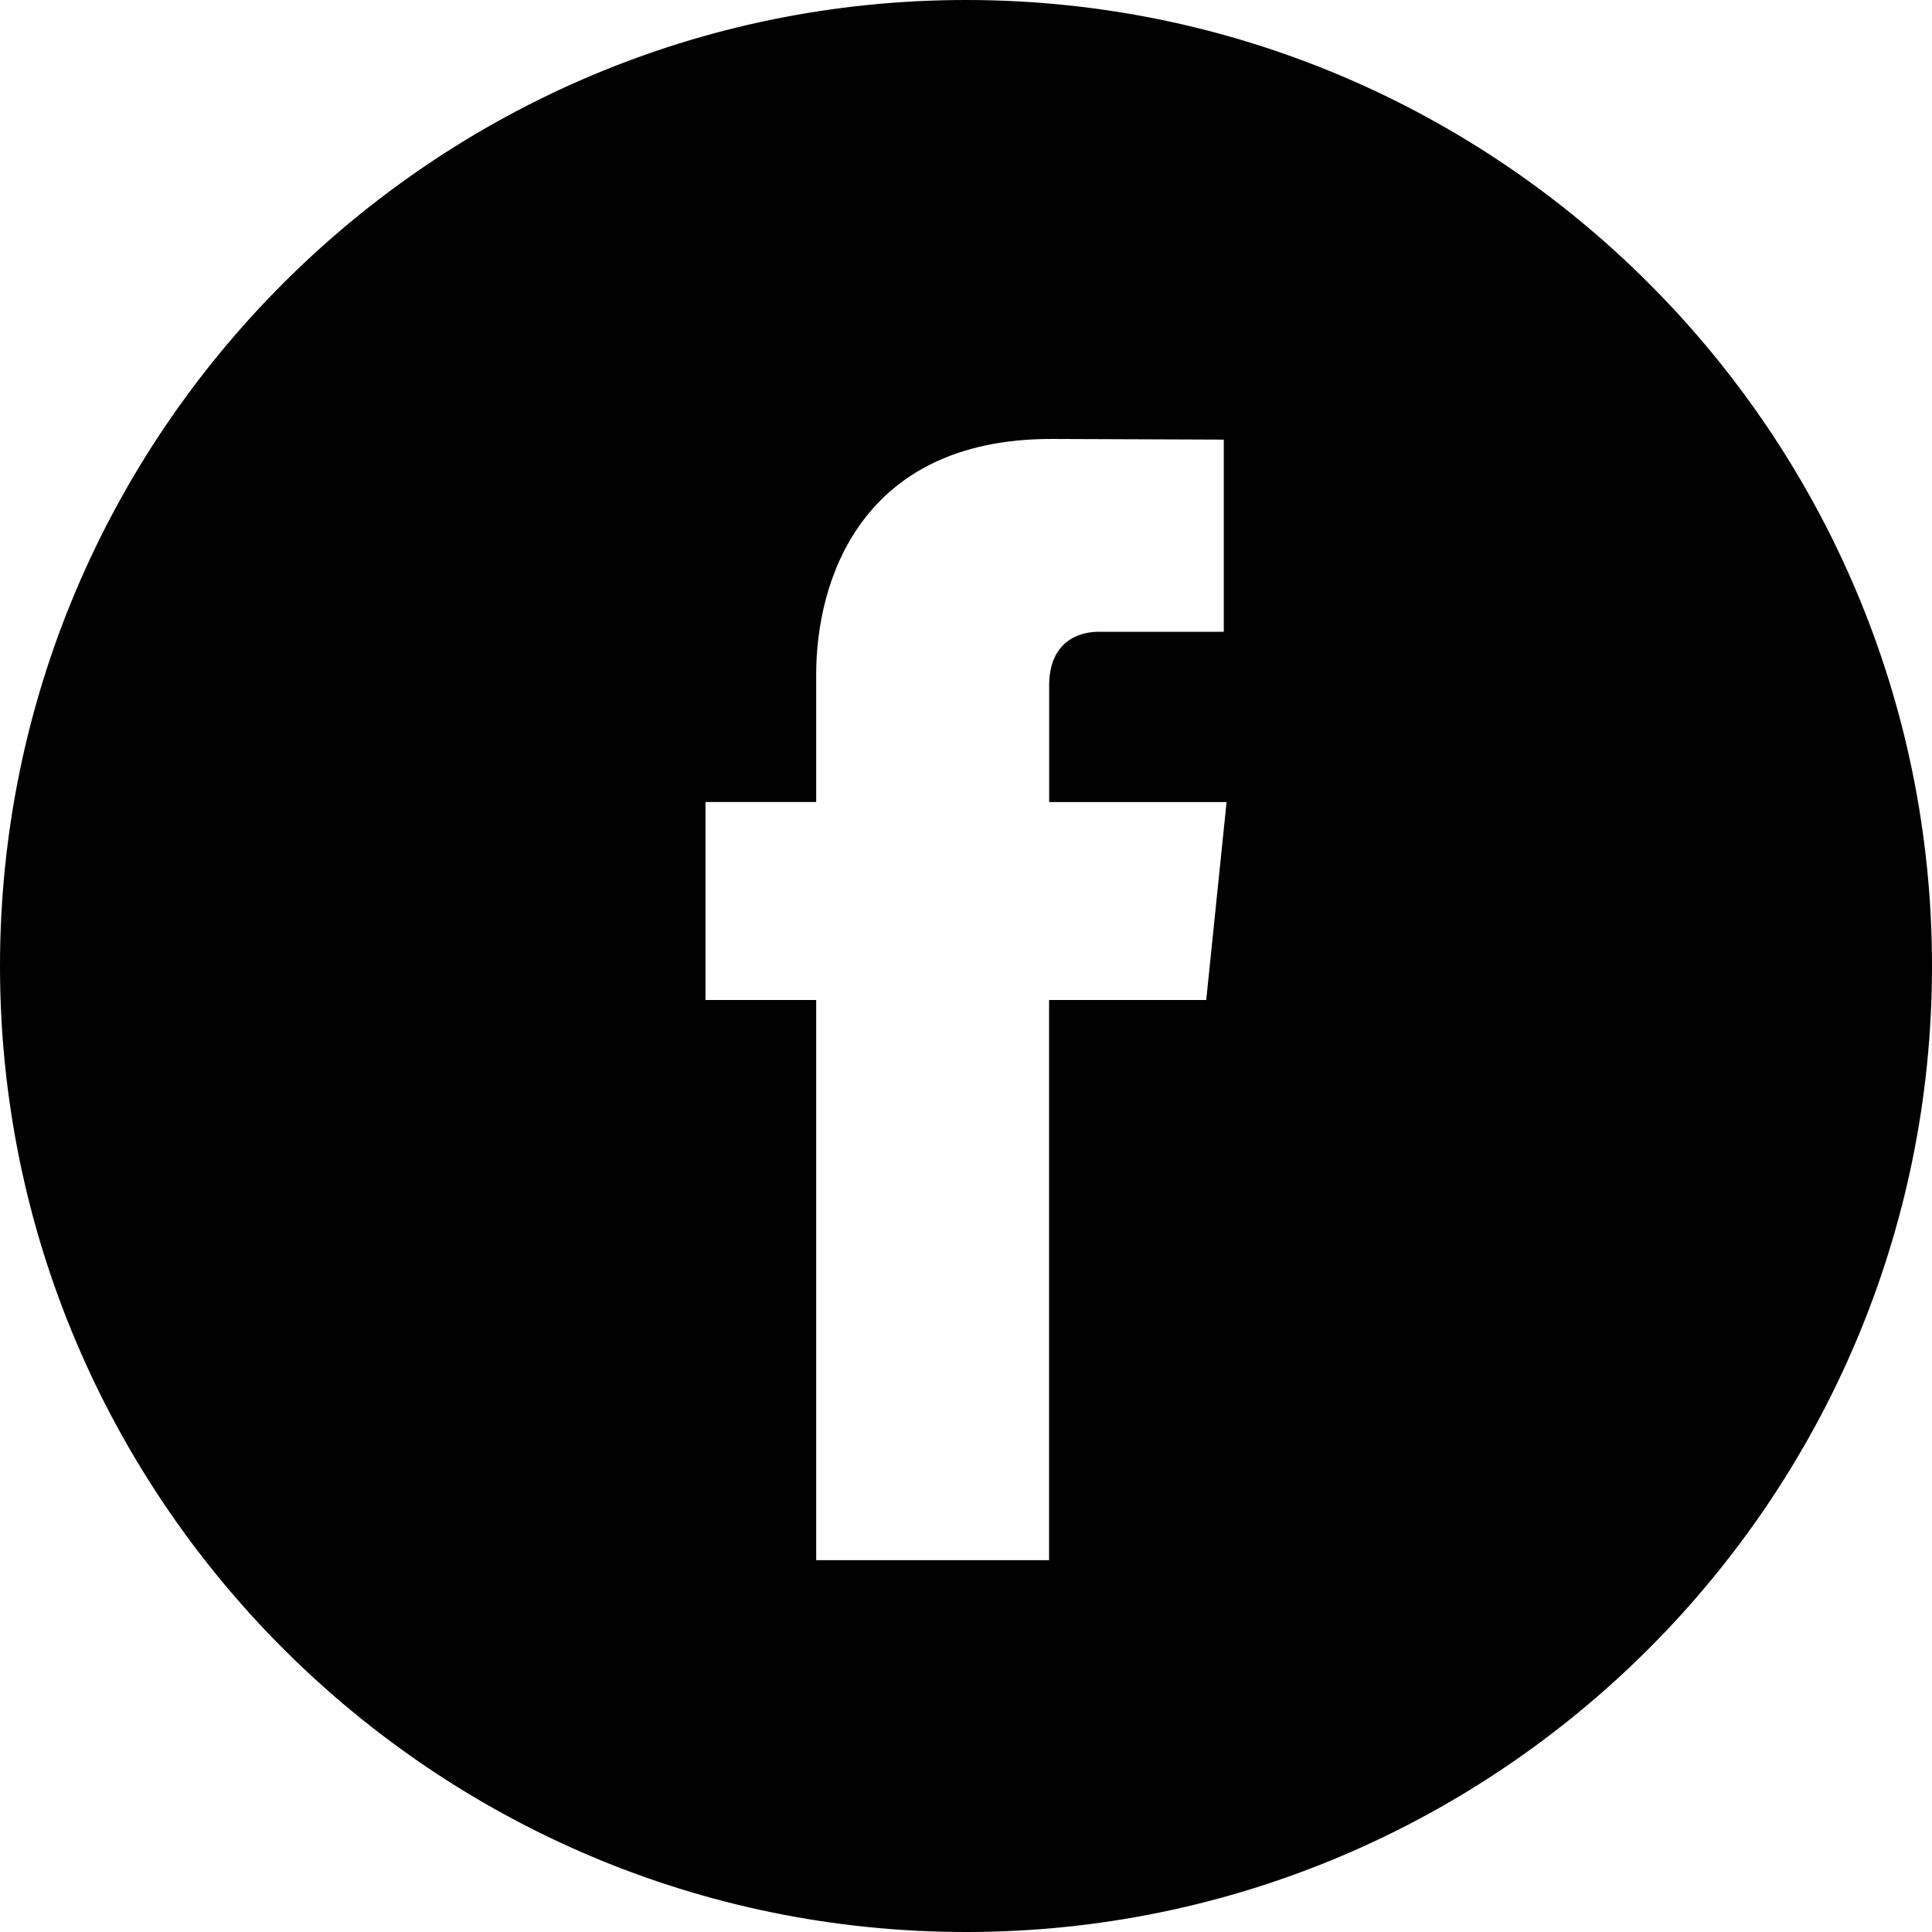
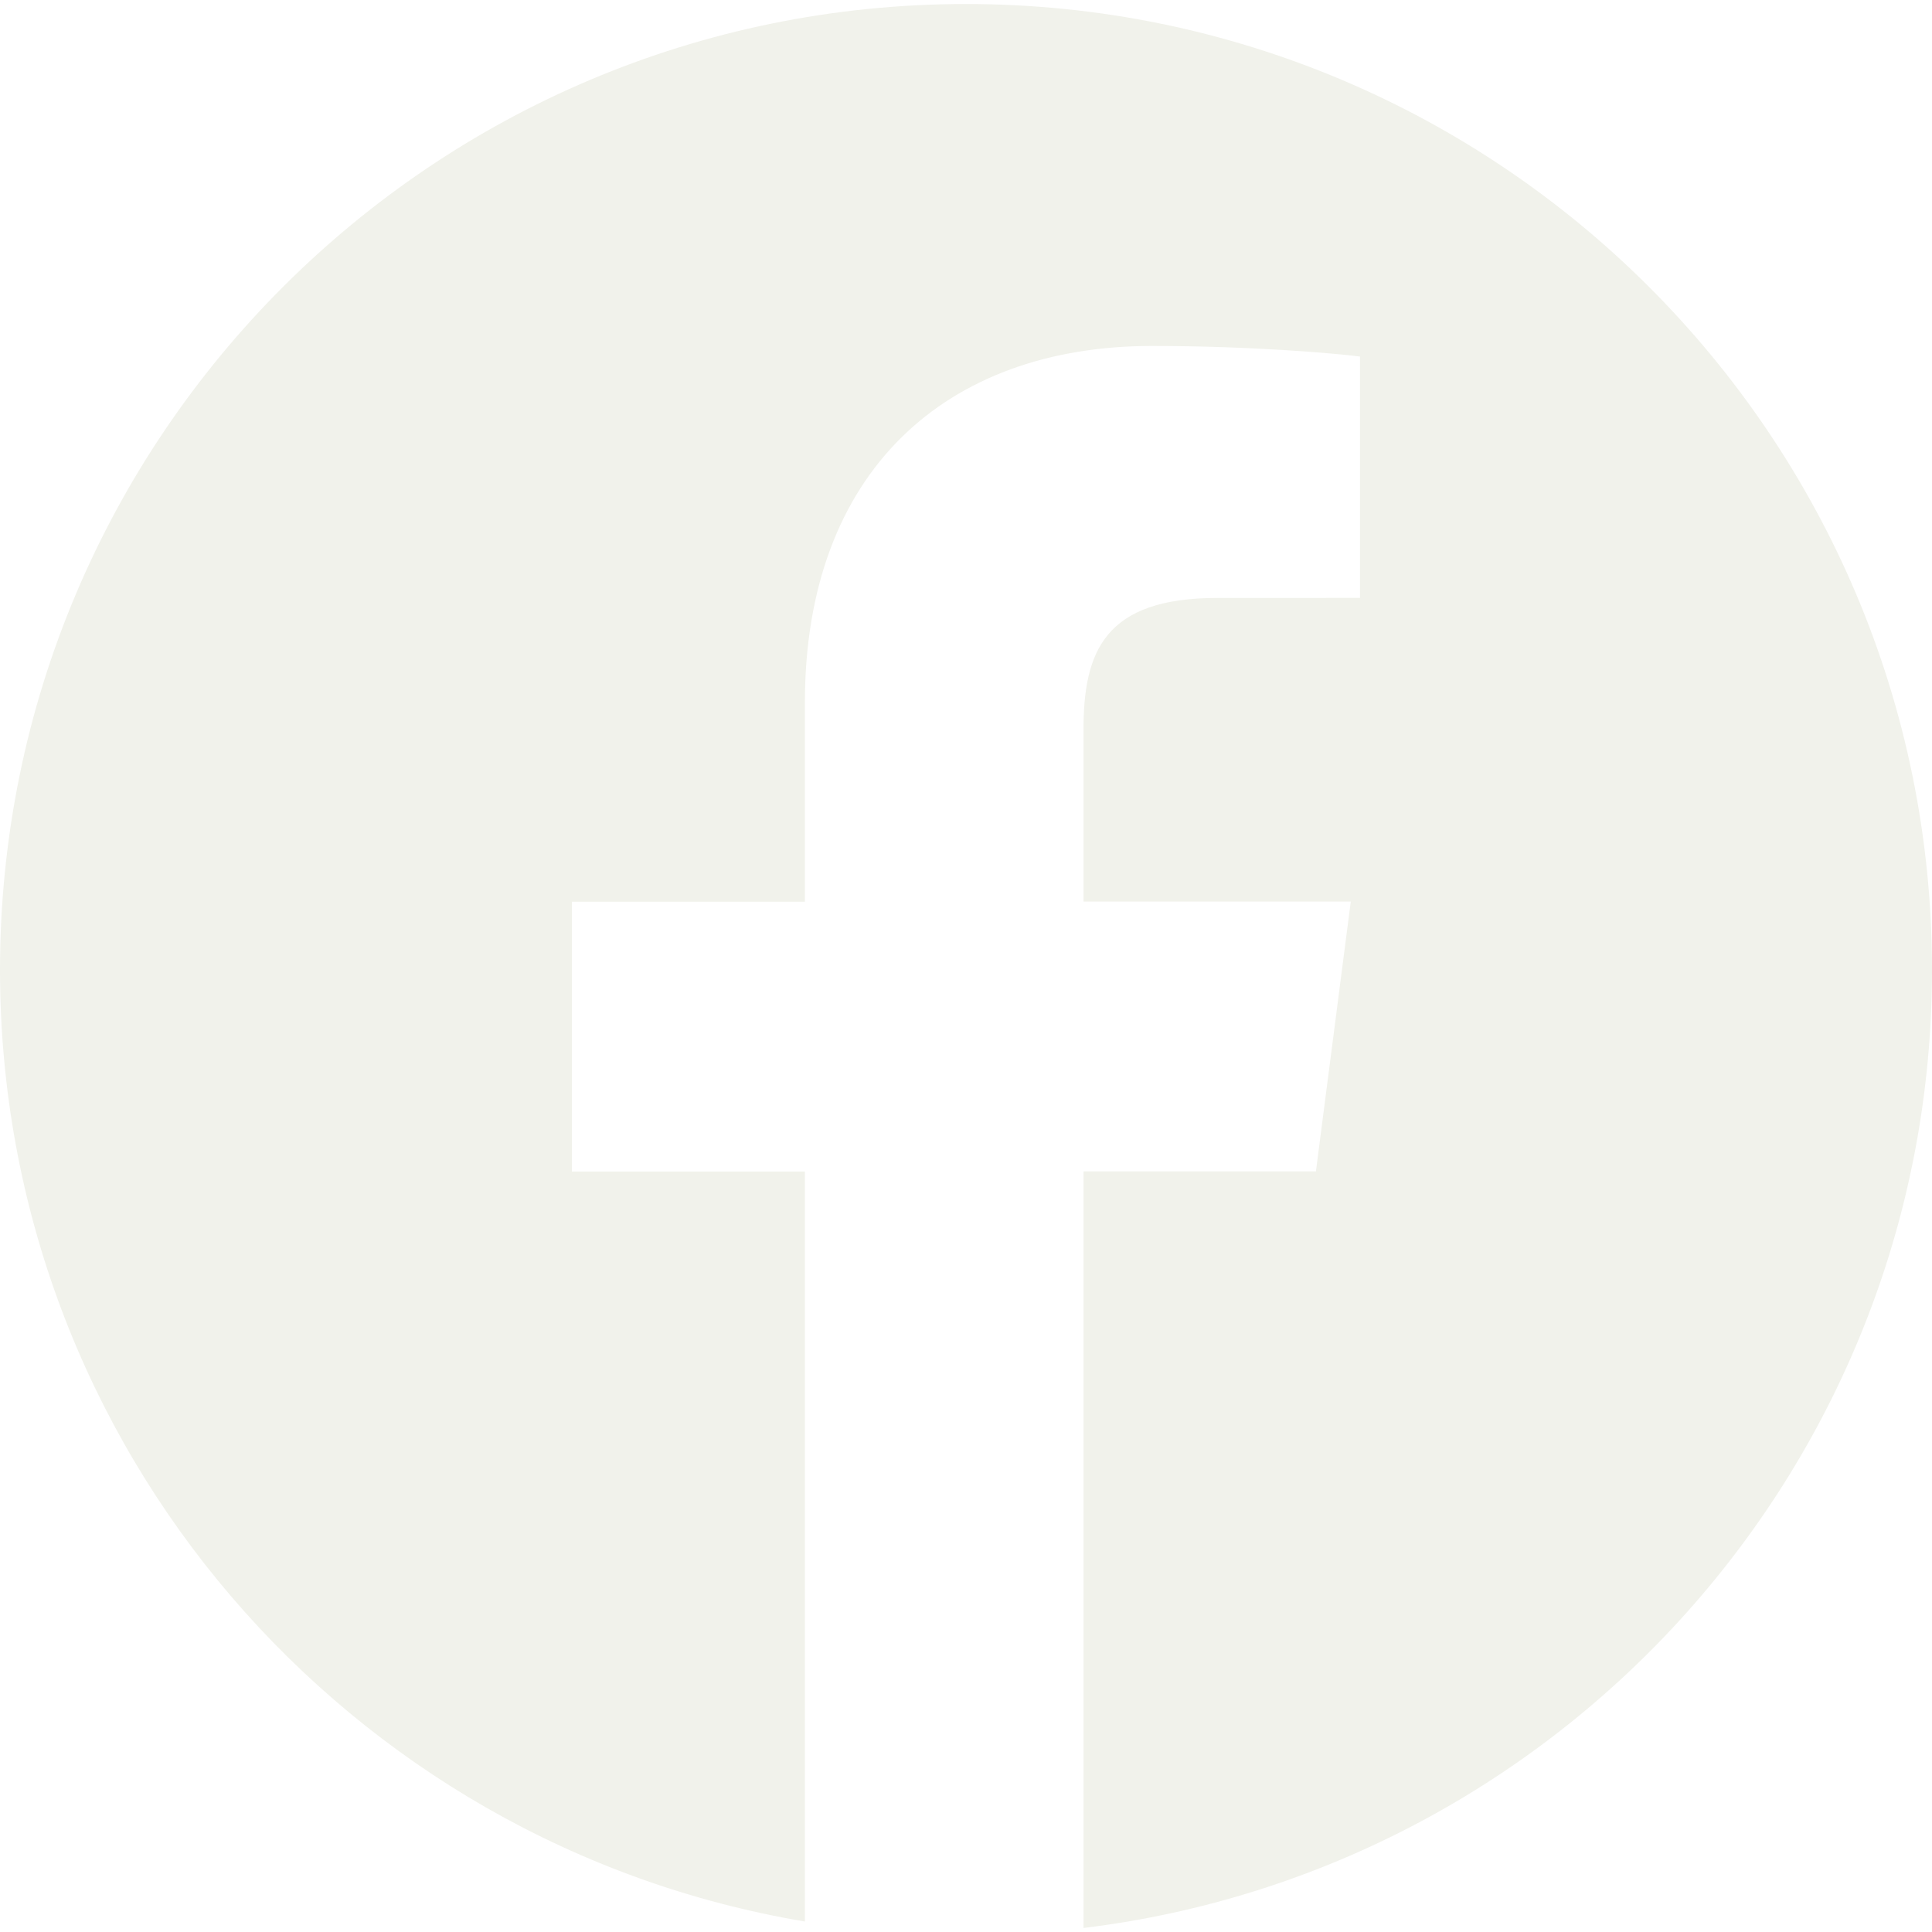
- <svg xmlns="http://www.w3.org/2000/svg" version="1.1" id="Capa_1" x="0px" y="0px" width="49.652px" height="49.652px" viewBox="0 0 49.652 49.652" style="enable-background:new 0 0 49.652 49.652;" xml:space="preserve">
+ <svg xmlns="http://www.w3.org/2000/svg" version="1.1" id="Capa_1" x="0px" y="0px" viewBox="0 0 167.657 167.657" style="enable-background:new 0 0 167.657 167.657;" xml:space="preserve" width="512px" height="512px">
  <g>
-     <g>
-       <path d="M24.826,0C11.137,0,0,11.137,0,24.826c0,13.688,11.137,24.826,24.826,24.826c13.688,0,24.826-11.138,24.826-24.826    C49.652,11.137,38.516,0,24.826,0z M31,25.7h-4.039c0,6.453,0,14.396,0,14.396h-5.985c0,0,0-7.866,0-14.396h-2.845v-5.088h2.845    v-3.291c0-2.357,1.12-6.04,6.04-6.04l4.435,0.017v4.939c0,0-2.695,0-3.219,0c-0.524,0-1.269,0.262-1.269,1.386v2.99h4.56L31,25.7z    " />
-     </g>
+     <path d="M83.829,0.349C37.532,0.349,0,37.881,0,84.178c0,41.523,30.222,75.911,69.848,82.57v-65.081H49.626   v-23.42h20.222V60.978c0-20.037,12.238-30.956,30.115-30.956c8.562,0,15.92,0.638,18.056,0.919v20.944l-12.399,0.006   c-9.72,0-11.594,4.618-11.594,11.397v14.947h23.193l-3.025,23.42H94.026v65.653c41.476-5.048,73.631-40.312,73.631-83.154   C167.657,37.881,130.125,0.349,83.829,0.349z" fill="#f1f2eb" />
  </g>
  <g>
</g>
  <g>
</g>
  <g>
</g>
  <g>
</g>
  <g>
</g>
  <g>
</g>
  <g>
</g>
  <g>
</g>
  <g>
</g>
  <g>
</g>
  <g>
</g>
  <g>
</g>
  <g>
</g>
  <g>
</g>
  <g>
</g>
</svg>
